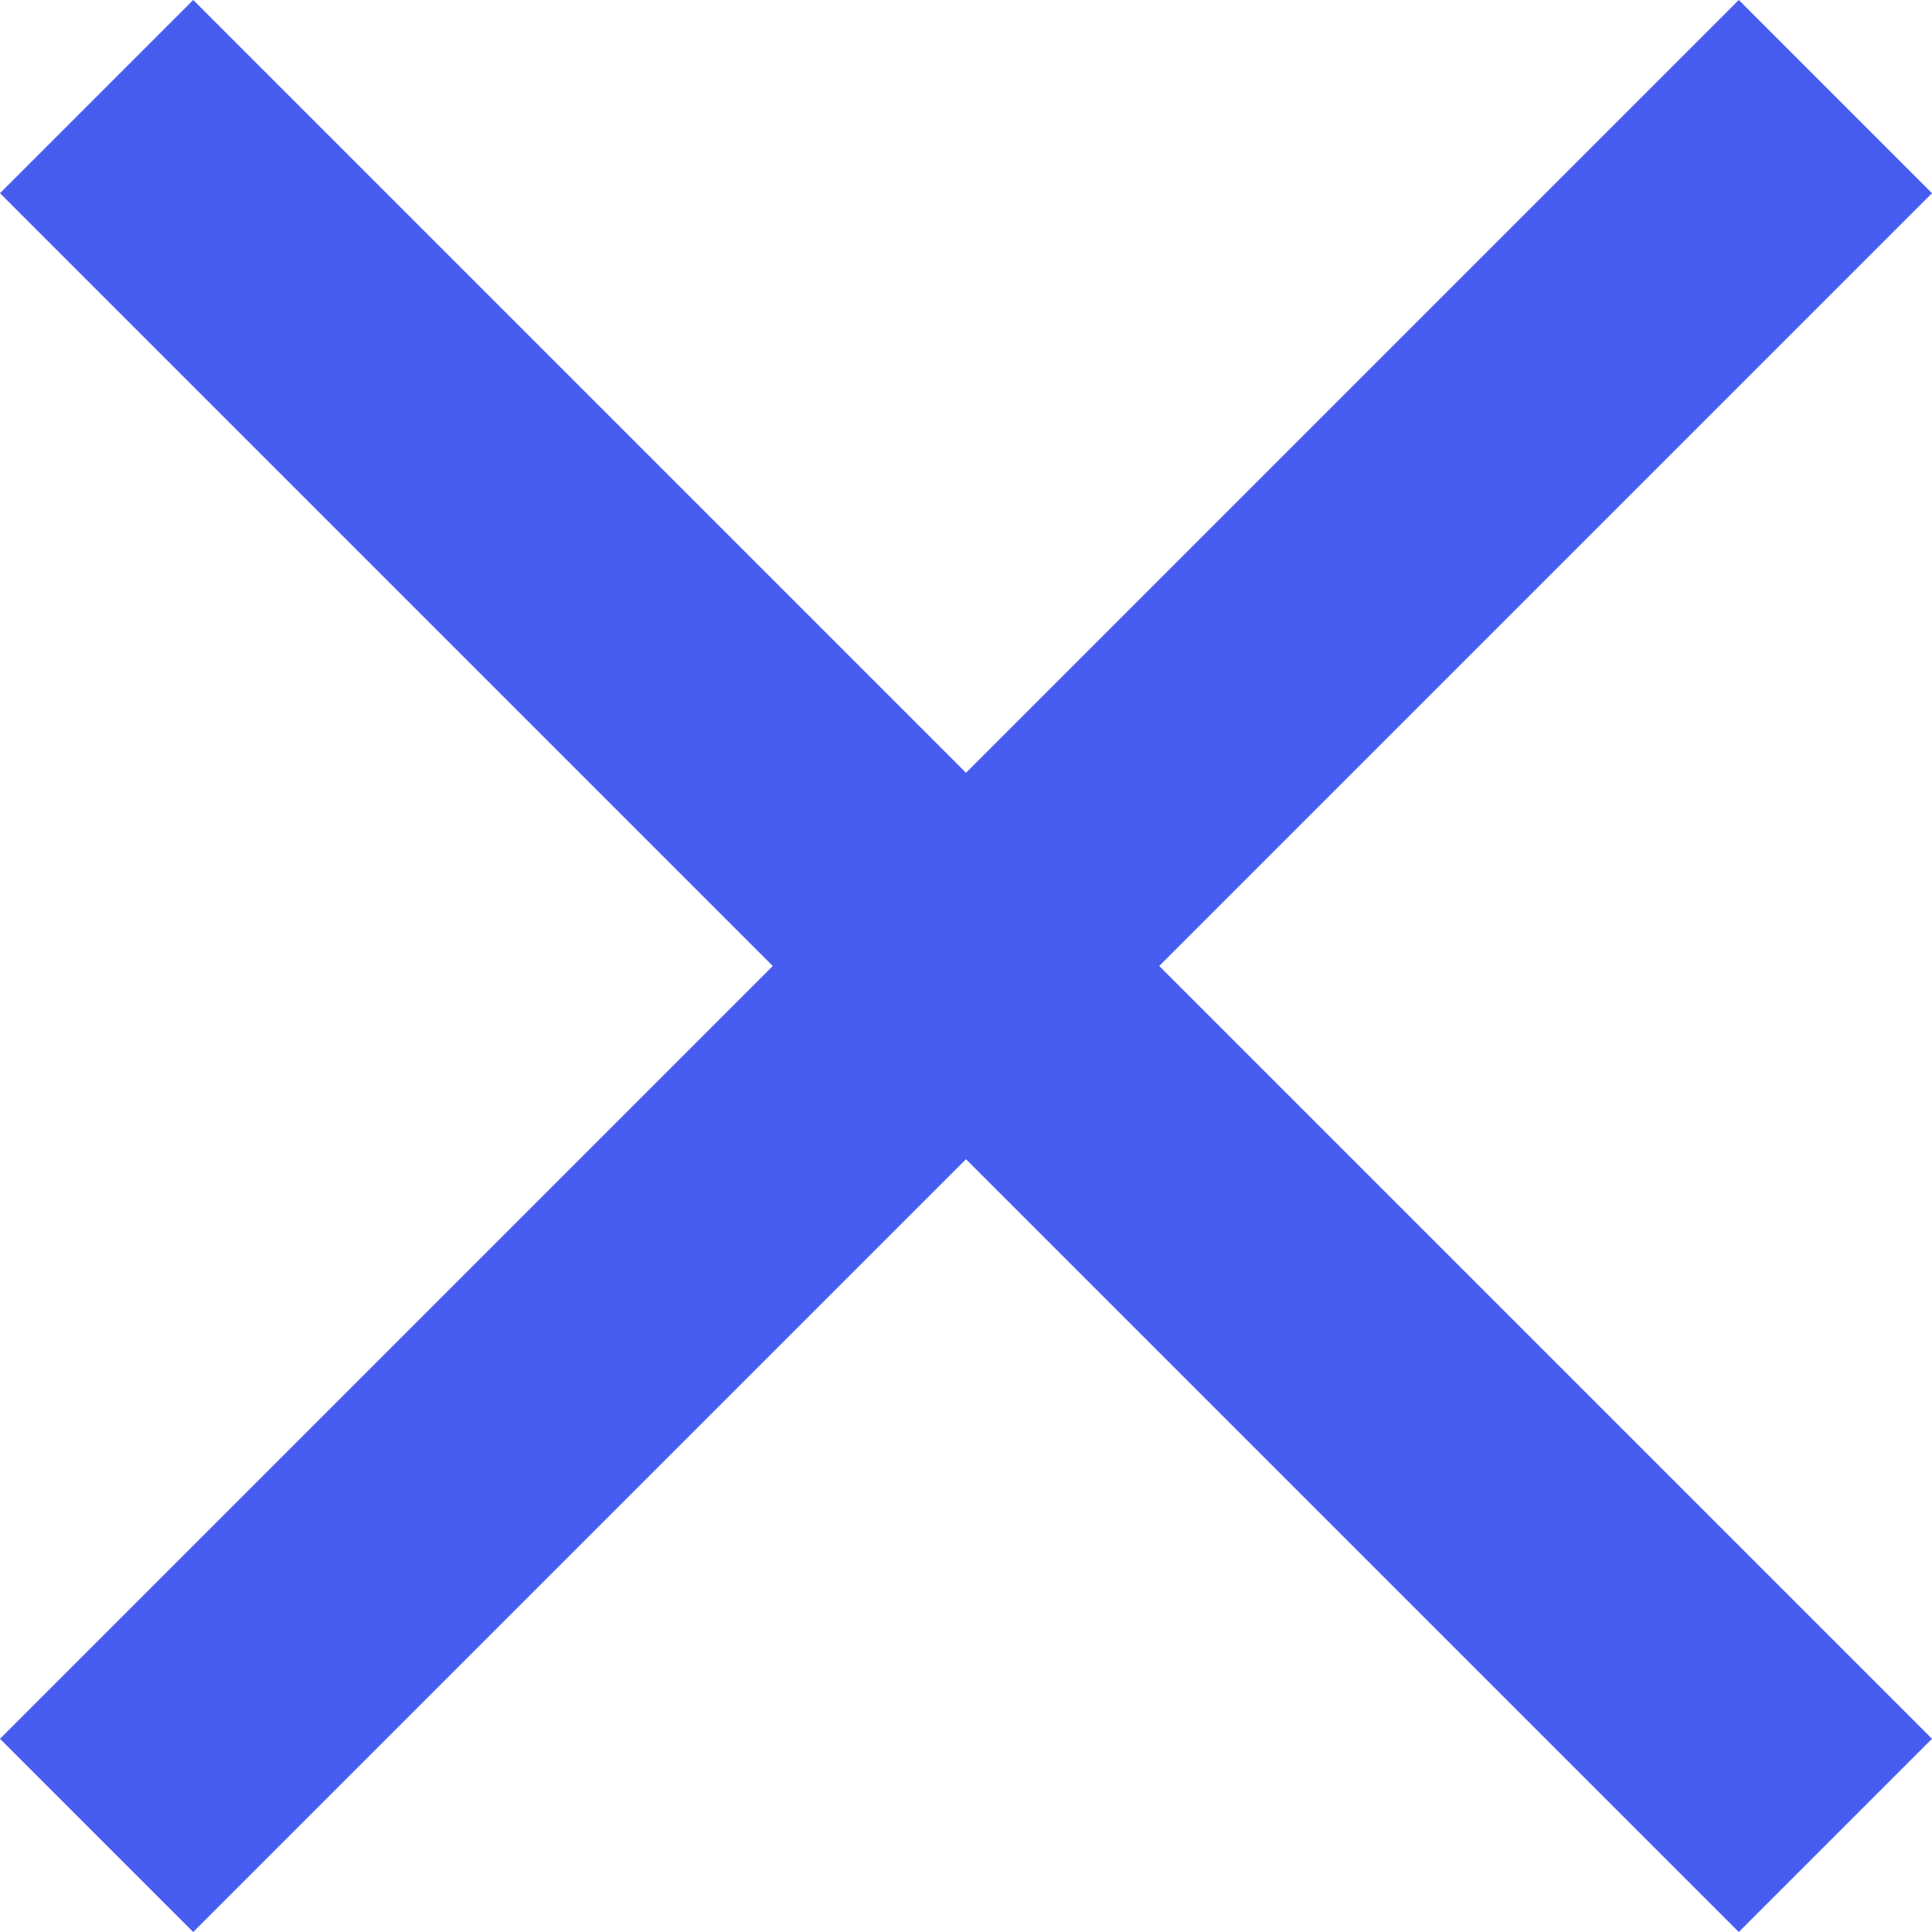
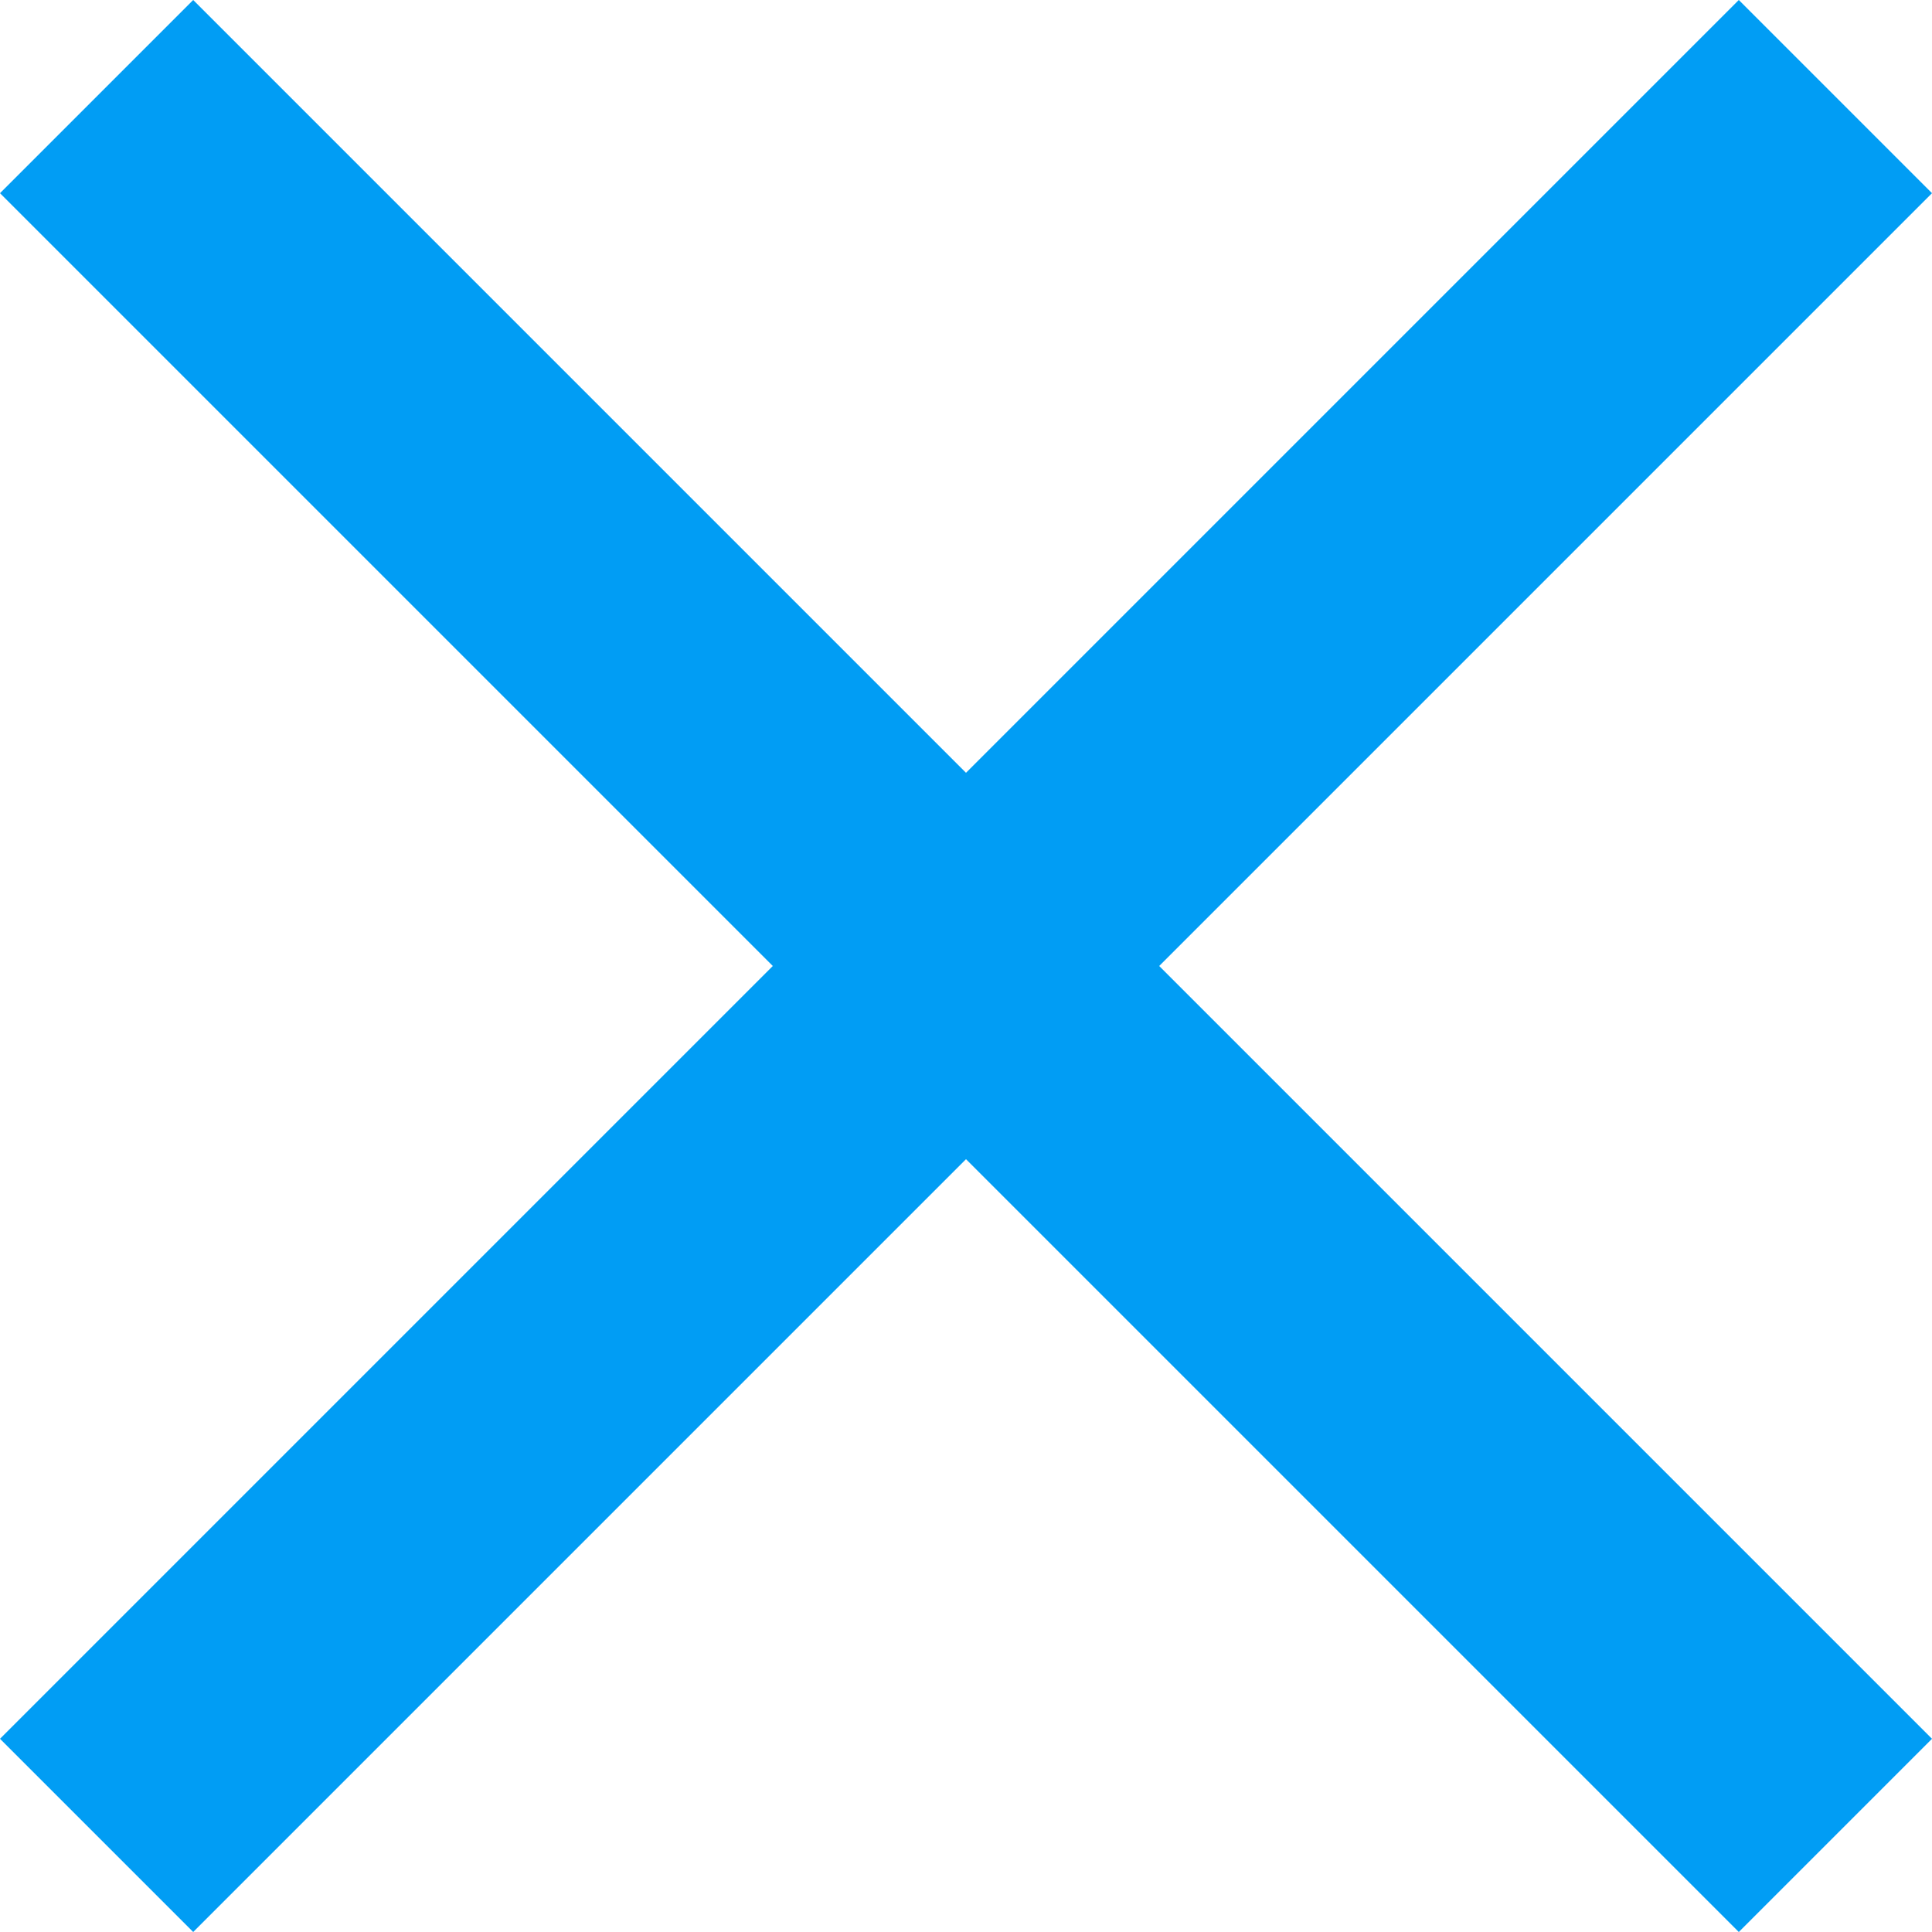
- <svg xmlns="http://www.w3.org/2000/svg" width="16" height="16" viewBox="0 0 16 16">
-   <path id="Icon_ionic-md-close" data-name="Icon ionic-md-close" d="M23.523,9.123l-1.6-1.6-6.4,6.4-6.4-6.4-1.6,1.6,6.4,6.4-6.4,6.4,1.6,1.6,6.4-6.4,6.4,6.4,1.6-1.6-6.4-6.4Z" transform="translate(-7.523 -7.523)" fill="#465def" />
+ <svg xmlns="http://www.w3.org/2000/svg" version="1.1" id="Layer_1" x="0px" y="0px" width="16px" height="16px" viewBox="0 0 16 16" style="enable-background:new 0 0 16 16;" xml:space="preserve">
+   <style type="text/css">
+ 	.st0{fill:#019DF4;}
+ </style>
+   <path id="Icon_ionic-md-close" class="st0" d="M16,1.6L14.4,0L8,6.4L1.6,0L0,1.6L6.4,8L0,14.4L1.6,16L8,9.6l6.4,6.4l1.6-1.6L9.6,8  L16,1.6z" />
</svg>
